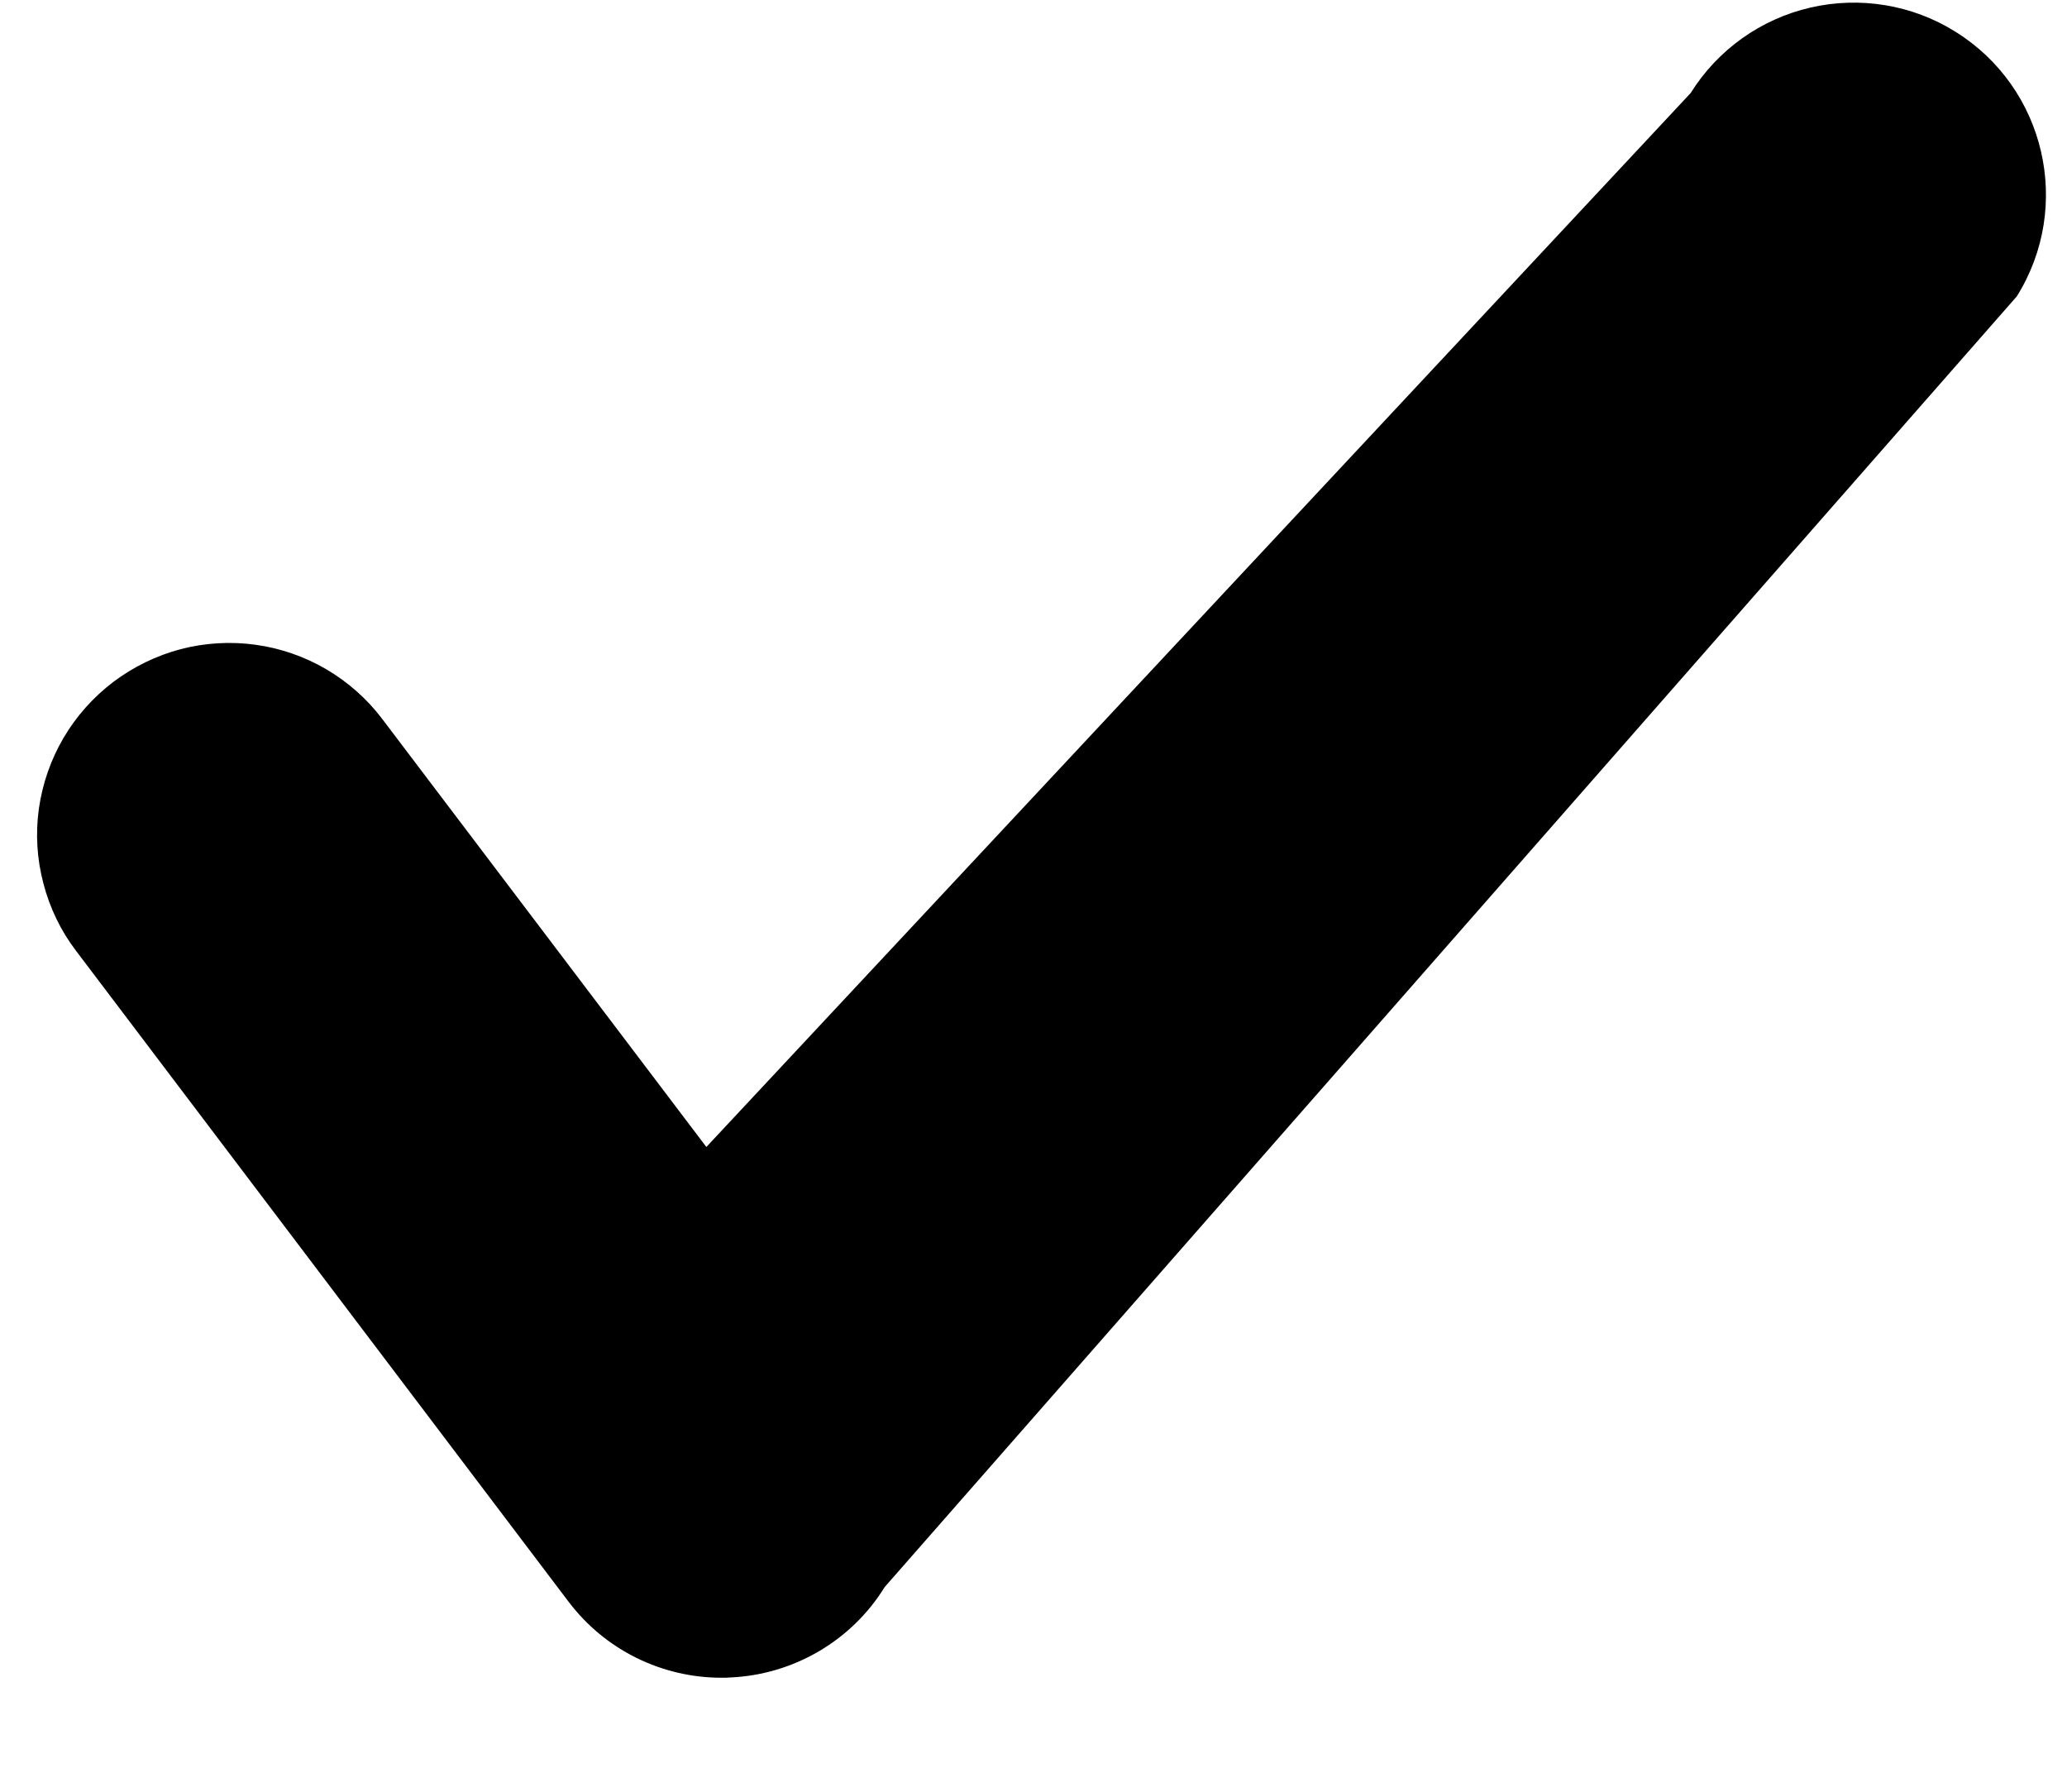
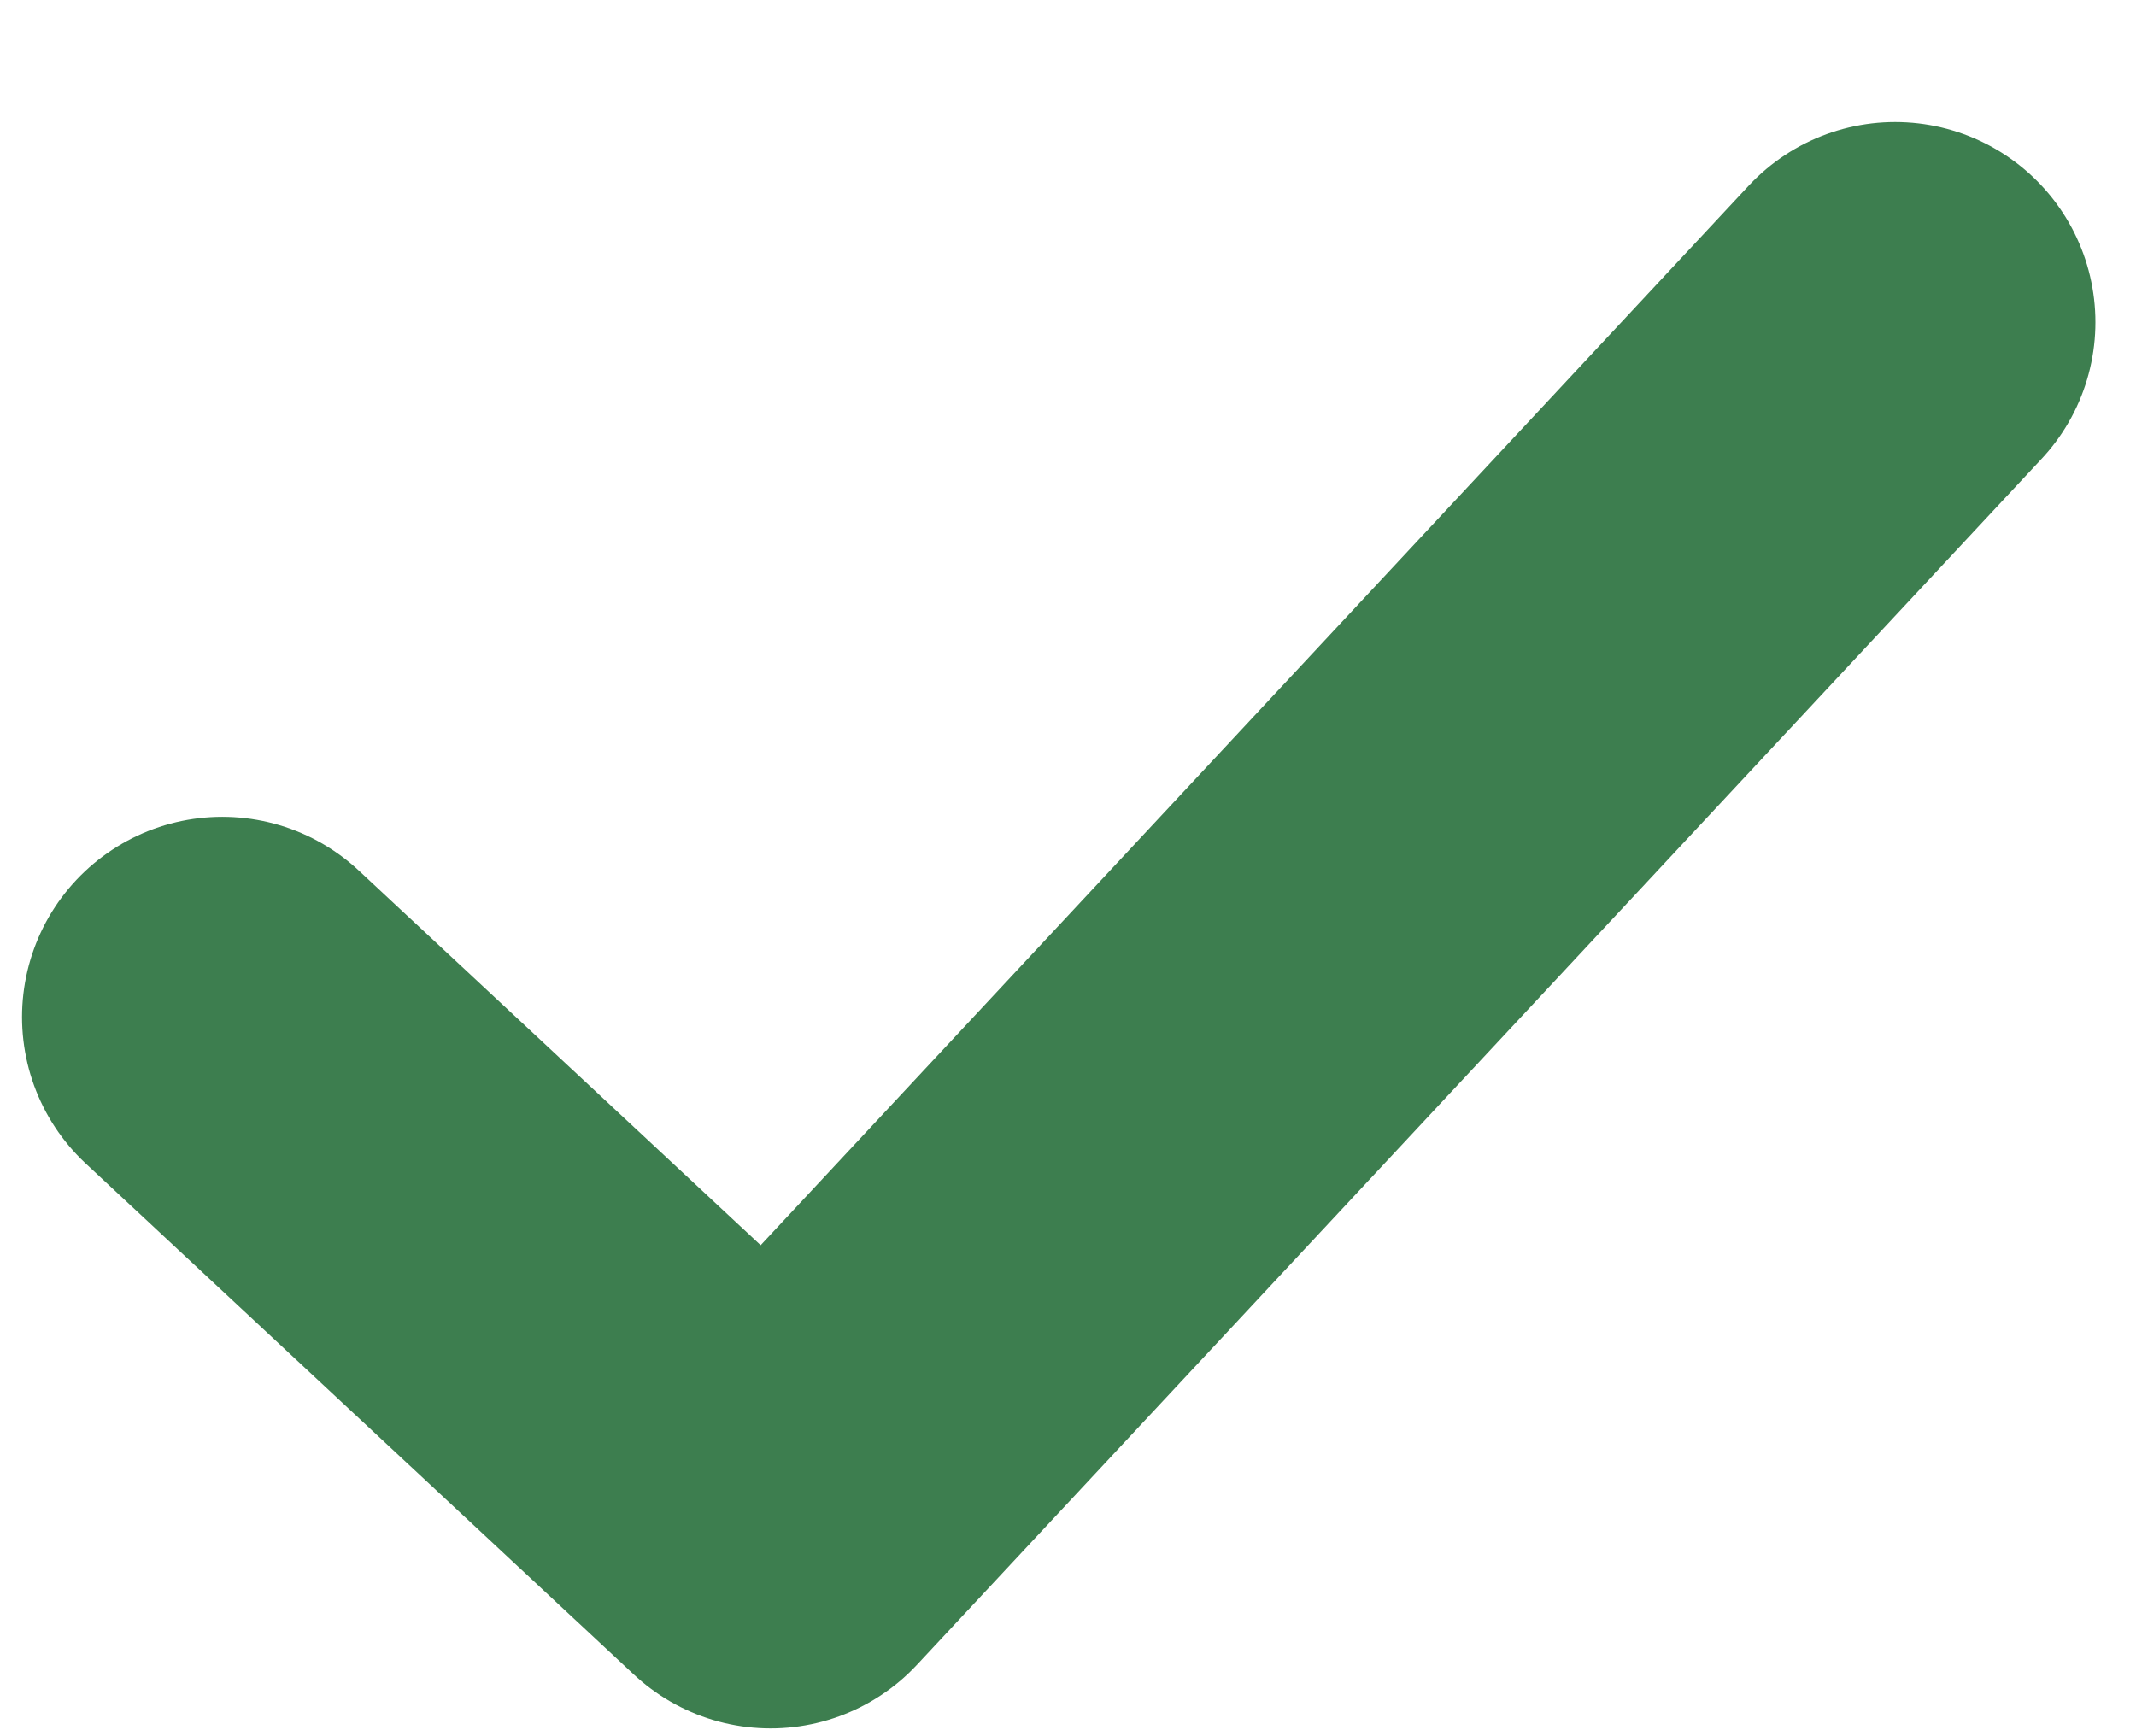
- <svg xmlns="http://www.w3.org/2000/svg" width="15" height="13" viewBox="0 0 15 13" fill="none">
-   <path d="M5.236 12.173C4.801 12.173 4.389 11.97 4.125 11.62L0.552 6.899C0.441 6.754 0.361 6.587 0.315 6.41C0.268 6.233 0.257 6.049 0.282 5.868C0.308 5.687 0.368 5.512 0.461 5.354C0.553 5.197 0.676 5.059 0.822 4.948C0.968 4.838 1.134 4.757 1.311 4.71C1.488 4.664 1.673 4.653 1.854 4.678C2.036 4.703 2.211 4.764 2.368 4.856C2.526 4.949 2.665 5.072 2.775 5.218L5.126 8.322L12.269 0.675C12.465 0.361 12.778 0.138 13.138 0.055C13.498 -0.028 13.877 0.034 14.19 0.23C14.843 0.636 15.044 1.496 14.636 2.15L6.42 11.515C6.301 11.708 6.136 11.868 5.941 11.982C5.746 12.096 5.526 12.161 5.3 12.171C5.278 12.173 5.258 12.173 5.236 12.173Z" fill="black" />
+ <svg xmlns="http://www.w3.org/2000/svg" width="16" height="13" viewBox="0 0 16 13" fill="none">
+   <path d="M14.196 2.414L5.772 11.448L1.665 7.619" stroke="#3D7E4F" stroke-width="3" stroke-linecap="round" stroke-linejoin="round" />
</svg>
